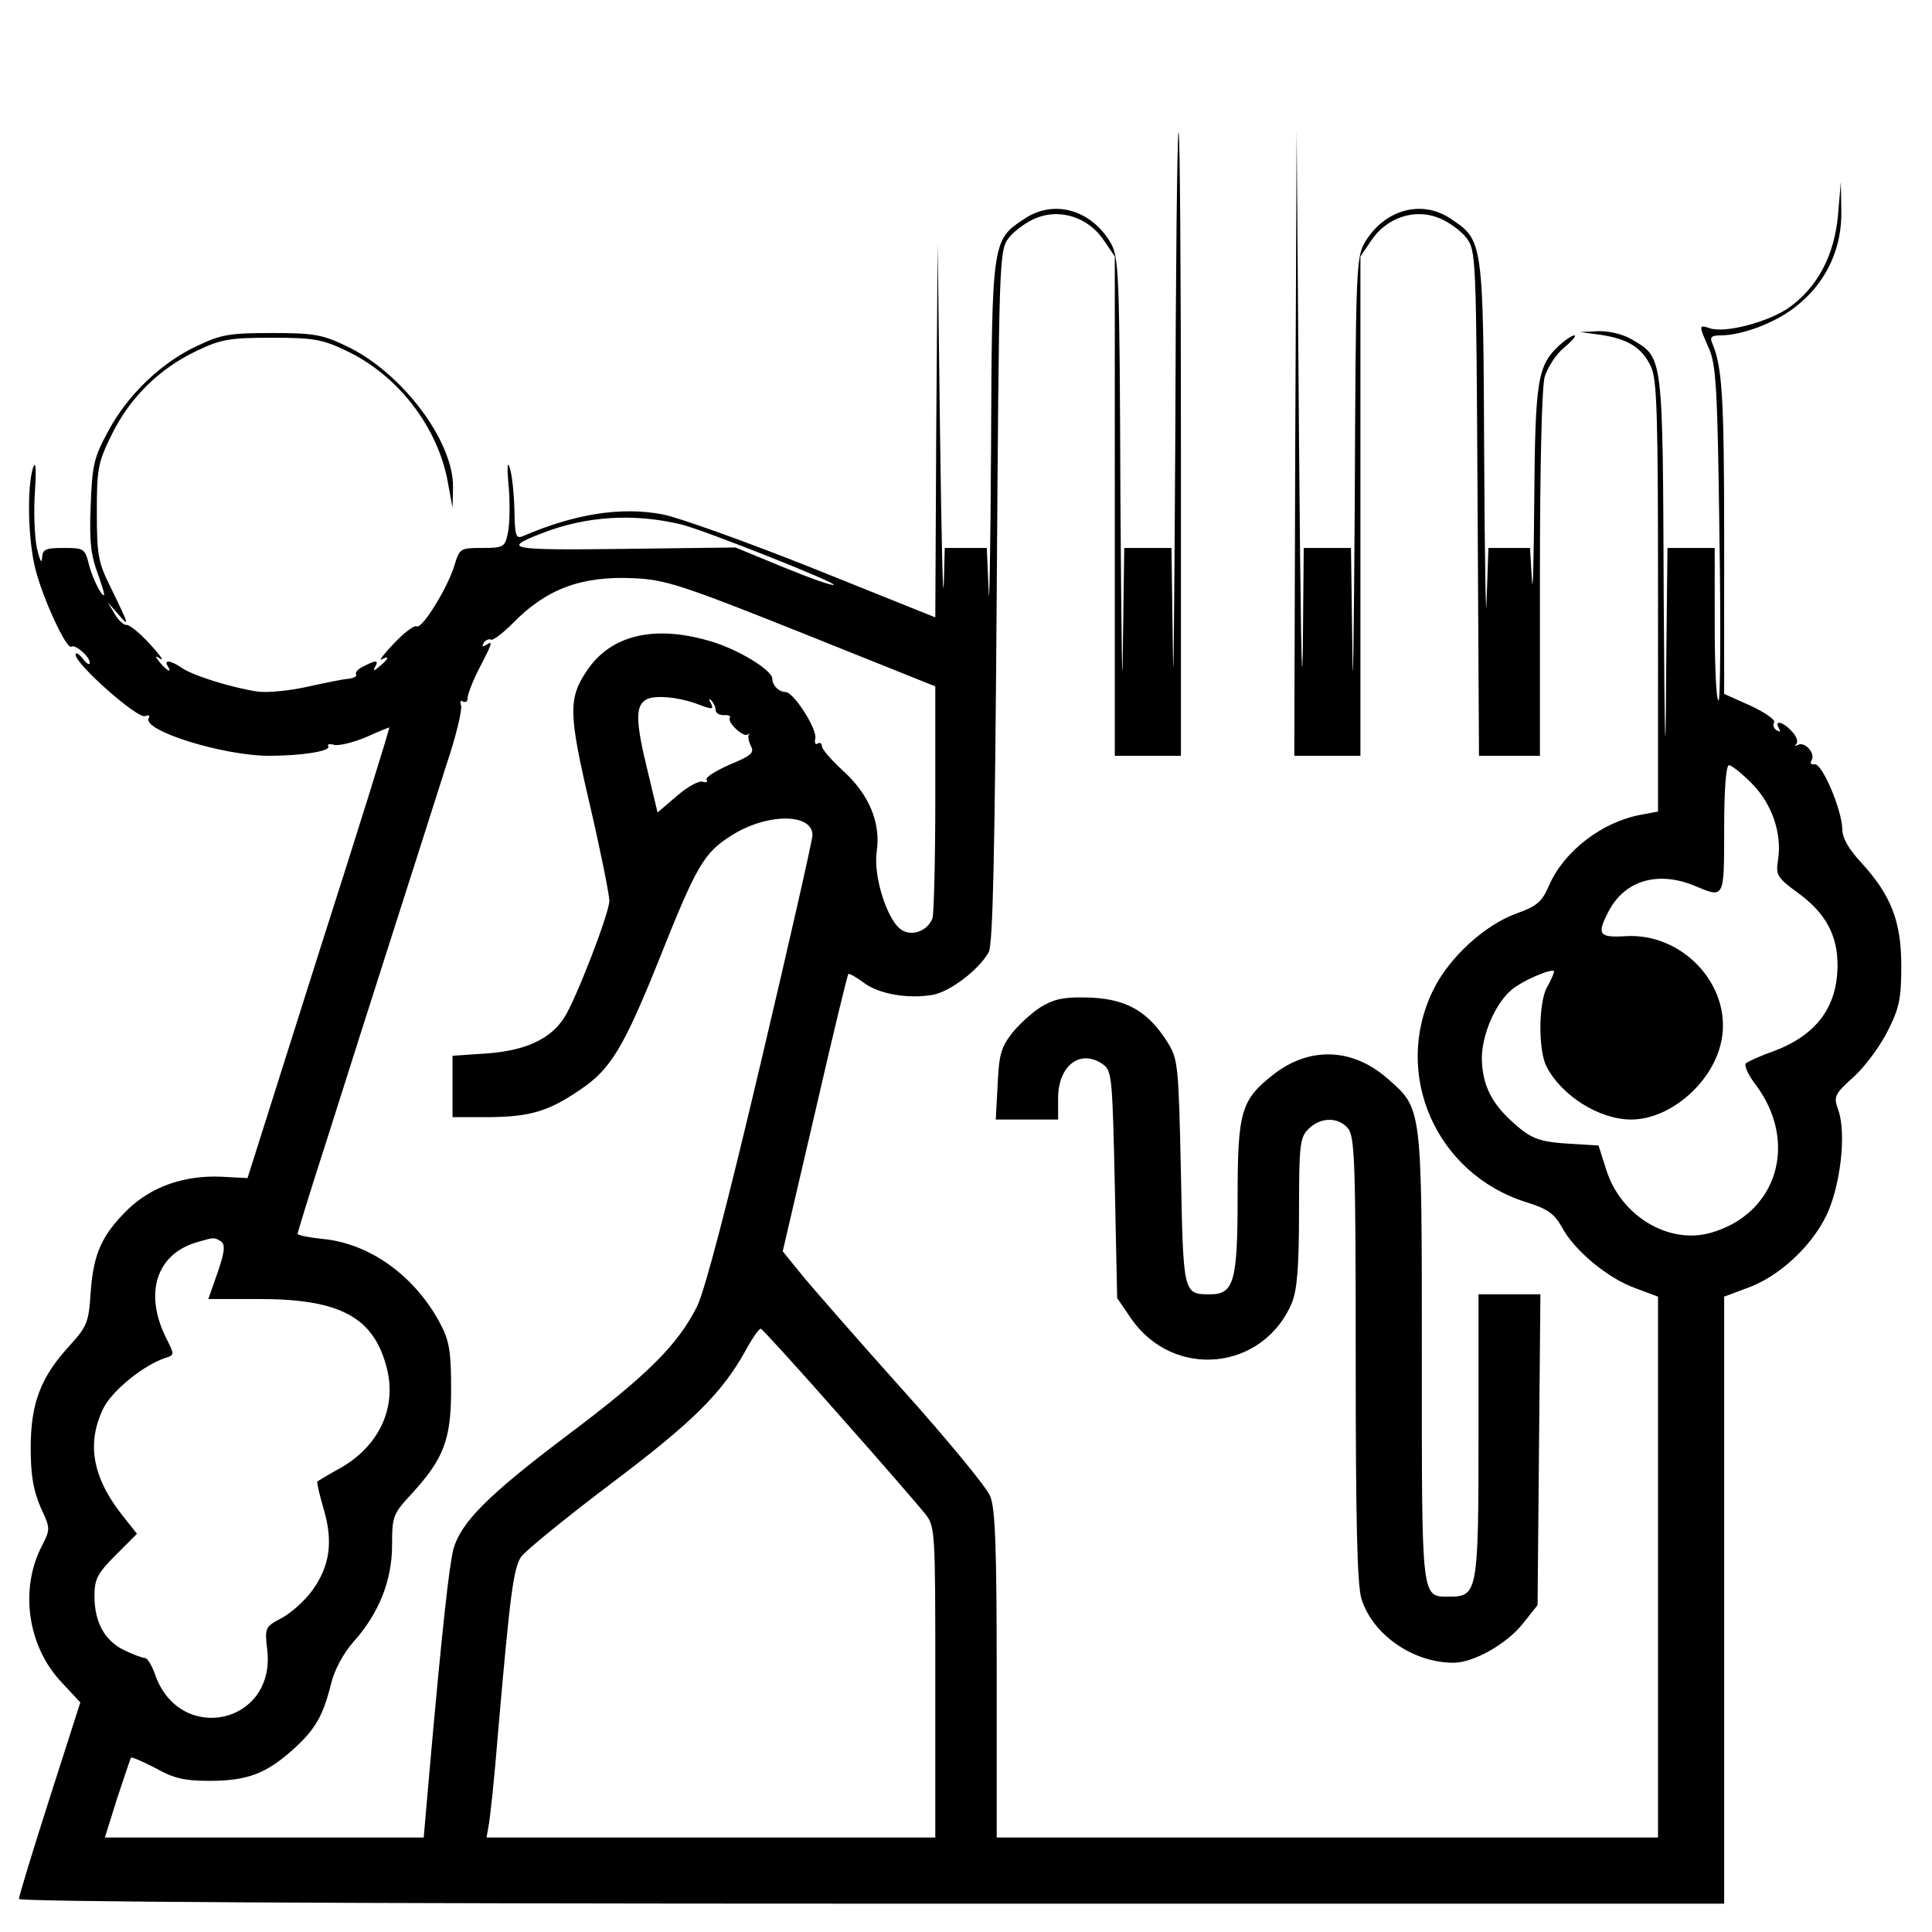
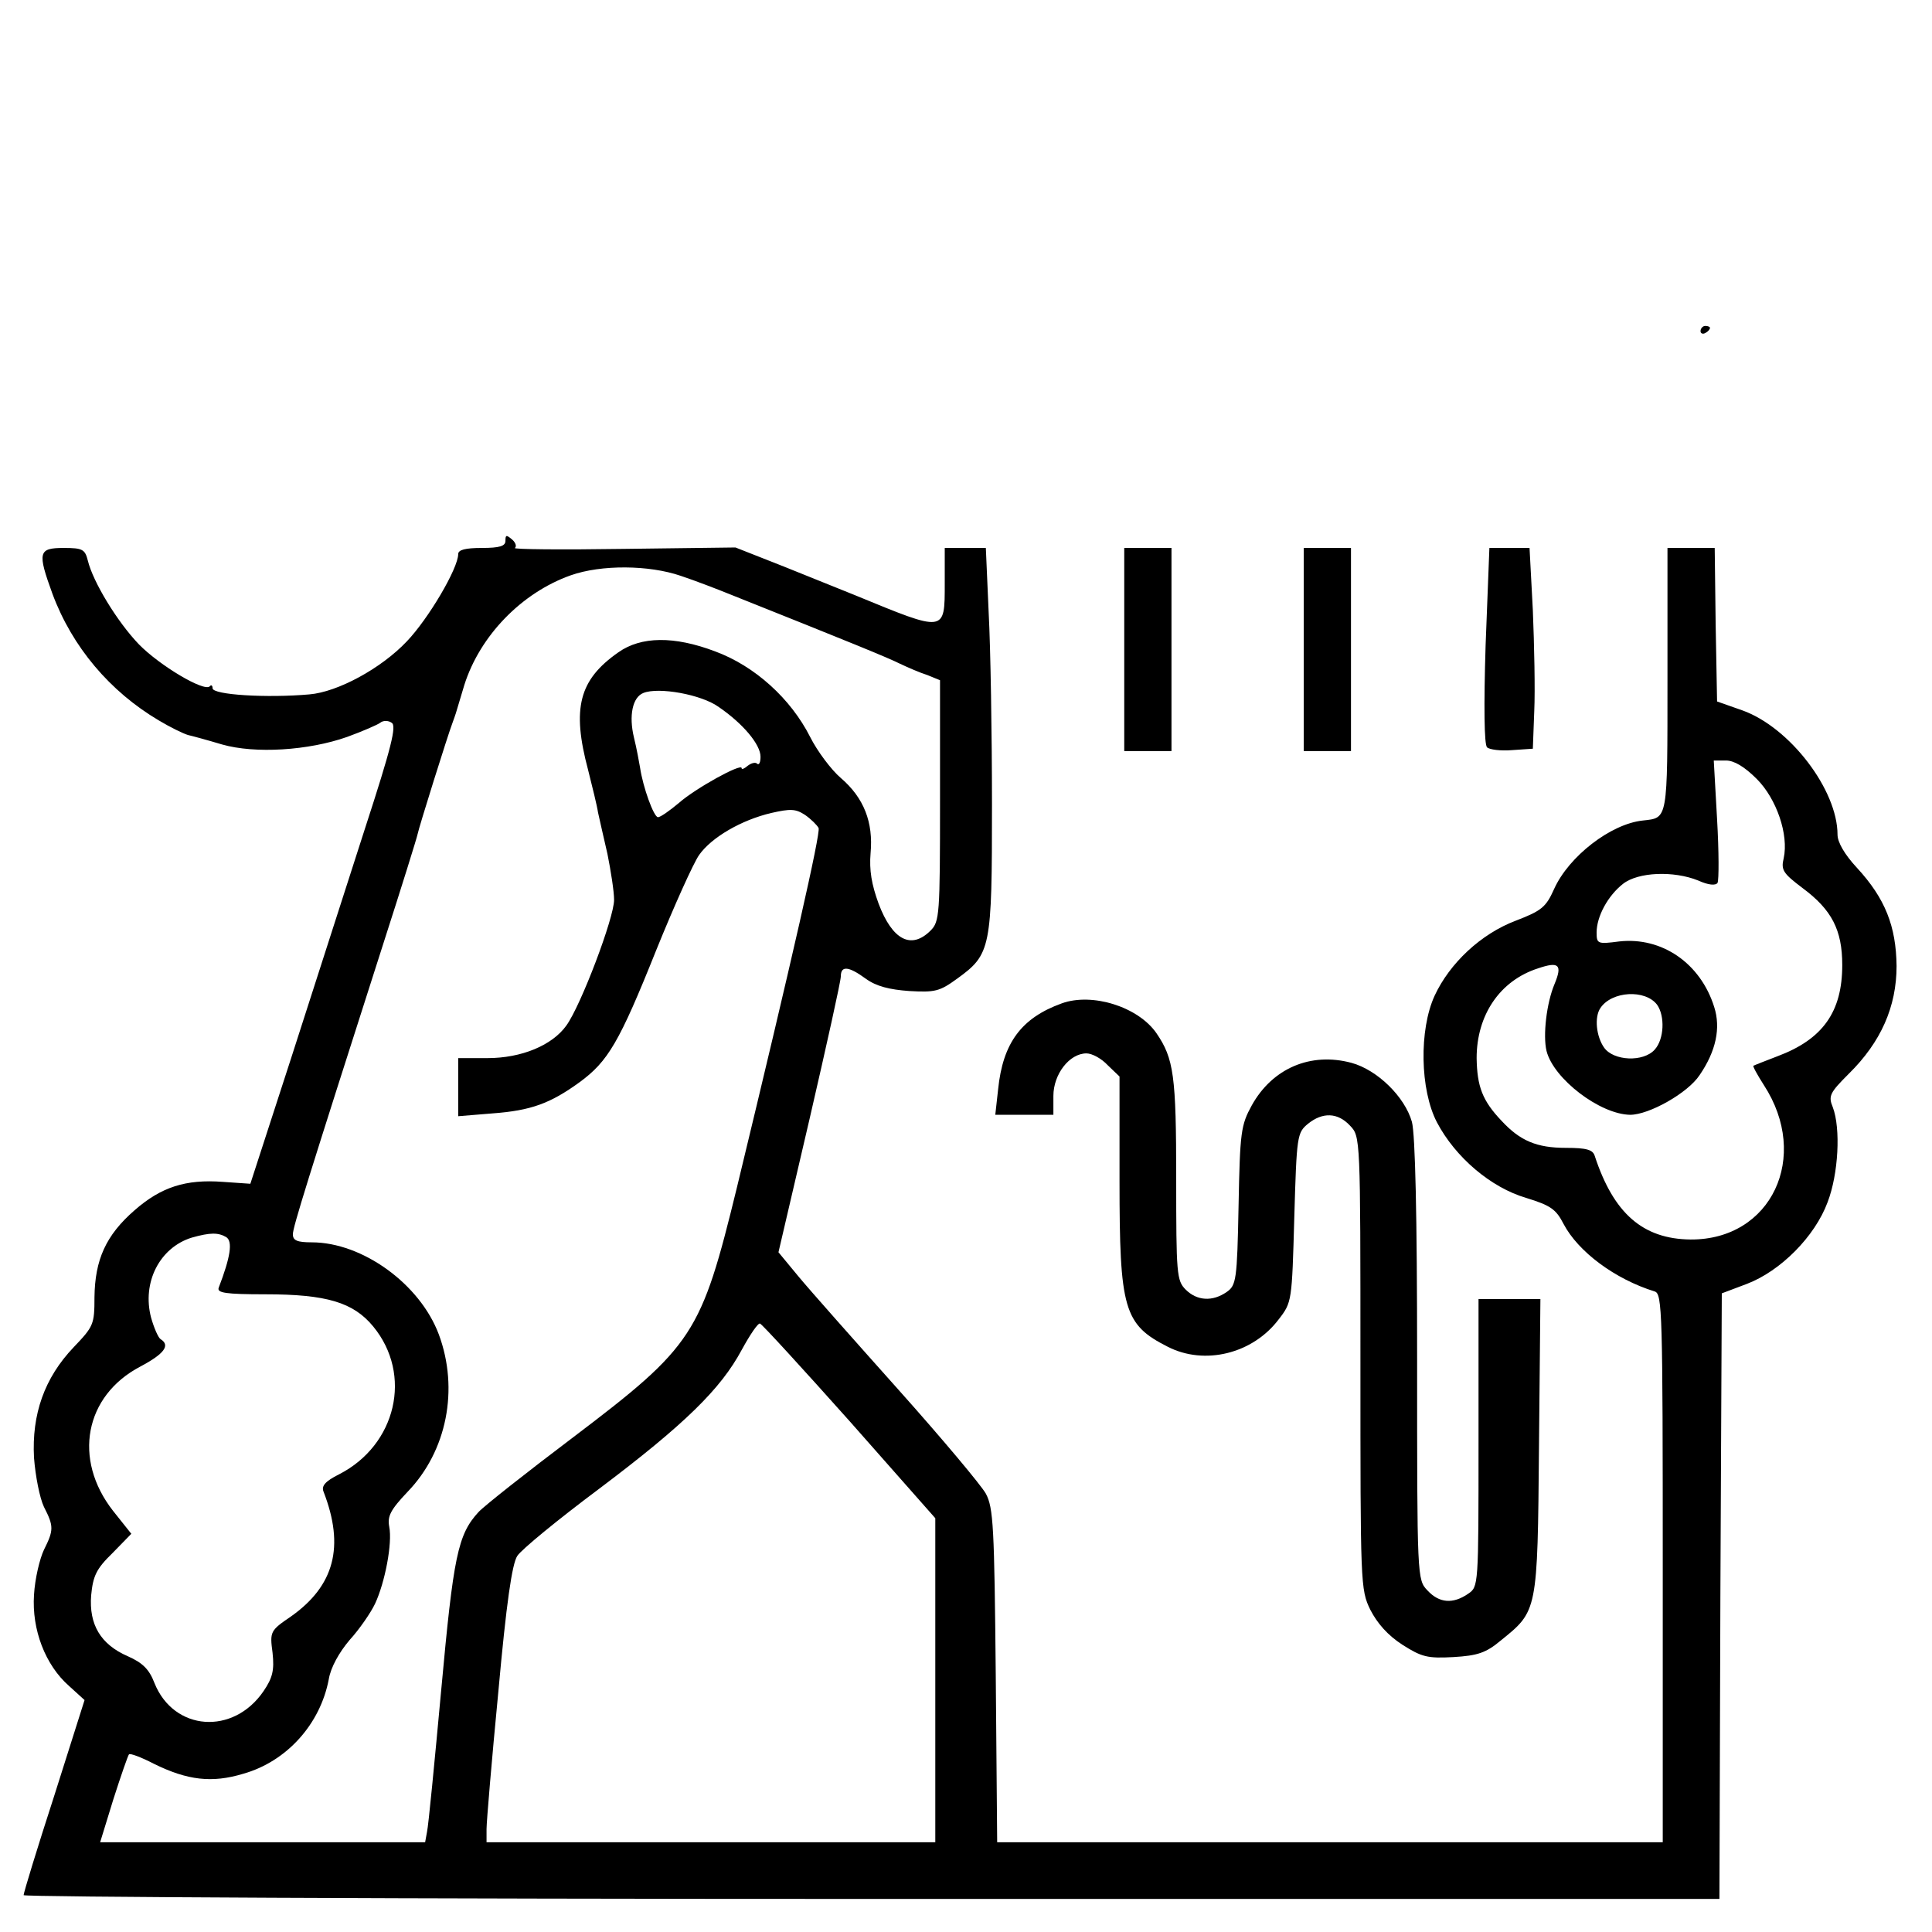
<svg xmlns="http://www.w3.org/2000/svg" version="1.0" width="409pt" height="409pt" viewBox="0 0 409 409" preserveAspectRatio="xMidYMid meet">
  <g transform="translate(0,409) scale(0.1,-0.1)" fill="#000000" stroke="none">
-     <path d="M2488 3153 c-2 -362 -4 -560 -5 -440 l-3 217 -50 0 -50 0 -3 -217 c-1 -120 -3 18 -5 307 -2 504 -3 526 -22 558 -42 69 -120 90 -181 49 -69 -45 -69 -47 -71 -487 -1 -217 -4 -353 -5 -302 l-4 92 -44 0 -45 0 -2 -77 c-2 -43 -5 102 -8 322 l-5 400 -3 -396 -2 -396 -259 104 c-143 57 -286 108 -318 114 -88 17 -187 1 -296 -46 -15 -6 -17 0 -18 56 -1 35 -5 75 -10 89 -5 16 -6 1 -2 -41 3 -37 2 -81 -2 -98 -6 -29 -9 -31 -54 -31 -47 0 -48 -1 -59 -37 -14 -47 -69 -136 -80 -129 -5 3 -26 -13 -48 -36 -21 -22 -33 -38 -26 -34 18 10 15 1 -5 -15 -11 -10 -14 -10 -9 -1 9 15 1 15 -25 1 -11 -5 -18 -13 -15 -17 2 -4 -6 -8 -17 -9 -12 -1 -51 -9 -87 -17 -36 -8 -83 -13 -105 -10 -53 8 -135 33 -160 50 -23 16 -39 18 -30 4 10 -16 -1 -11 -16 7 -12 15 -12 16 1 8 8 -4 -3 10 -24 33 -21 23 -43 40 -48 39 -5 -1 -17 9 -25 23 l-15 25 22 -25 c25 -29 24 -25 -15 55 -27 54 -30 69 -30 160 0 93 2 105 32 166 39 79 102 140 181 177 50 24 70 27 157 27 87 0 107 -3 157 -27 111 -52 197 -164 217 -284 l9 -49 1 41 c3 99 -109 247 -227 302 -50 24 -69 27 -157 27 -88 0 -107 -3 -157 -27 -76 -35 -148 -104 -189 -181 -30 -55 -34 -72 -37 -157 -3 -78 0 -105 17 -150 13 -37 15 -48 5 -35 -8 11 -19 36 -25 57 -9 37 -11 38 -54 38 -40 0 -45 -3 -46 -22 -1 -13 -5 -3 -11 22 -5 25 -7 79 -4 120 3 47 2 66 -4 50 -13 -41 -11 -152 5 -215 16 -63 66 -171 76 -164 8 6 39 -21 39 -34 0 -6 -7 -2 -15 9 -8 10 -15 14 -15 8 0 -20 131 -136 147 -130 8 3 11 1 8 -4 -16 -26 157 -80 255 -80 69 0 131 10 125 20 -3 5 3 6 13 3 10 -2 39 5 66 16 26 12 49 21 50 21 2 0 -65 -215 -149 -477 l-151 -477 -57 3 c-77 3 -146 -21 -196 -69 -55 -54 -73 -93 -79 -175 -4 -65 -8 -73 -44 -113 -62 -67 -83 -123 -83 -217 0 -60 6 -91 21 -126 21 -45 21 -46 2 -83 -47 -92 -29 -213 43 -288 l39 -42 -65 -203 c-36 -112 -65 -208 -65 -213 0 -6 669 -10 1805 -10 l1805 0 0 643 0 642 48 18 c66 23 135 86 168 153 30 62 43 173 26 223 -11 30 -9 34 33 72 25 23 57 67 72 98 24 47 28 69 28 136 0 95 -22 150 -84 218 -28 30 -41 53 -41 73 -1 40 -43 140 -59 136 -7 -1 -10 2 -6 8 9 15 -14 41 -29 33 -6 -3 -8 -2 -3 2 4 5 0 17 -10 27 -18 20 -38 25 -27 6 4 -7 3 -8 -5 -4 -6 4 -9 12 -5 17 3 5 -20 21 -50 35 l-56 25 0 327 c0 300 -4 365 -25 415 -6 13 -2 17 17 17 49 0 125 30 167 67 60 50 91 121 89 198 l-1 60 -6 -71 c-8 -85 -43 -151 -102 -194 -43 -31 -136 -56 -169 -45 -24 8 -24 7 -3 -41 16 -34 19 -85 23 -396 3 -196 2 -354 -2 -351 -5 2 -8 76 -8 164 l0 159 -50 0 -50 0 -3 -282 c-1 -199 -3 -146 -5 180 -2 510 -1 504 -65 542 -19 12 -48 19 -72 19 l-40 -2 45 -6 c57 -9 86 -27 105 -67 13 -27 15 -103 15 -487 l0 -455 -37 -7 c-81 -15 -161 -76 -193 -148 -16 -37 -26 -45 -70 -61 -67 -24 -143 -94 -176 -162 -87 -178 6 -389 197 -449 45 -14 59 -24 75 -52 26 -50 99 -110 156 -130 l48 -18 0 -572 0 -573 -700 0 -700 0 0 345 c0 269 -3 353 -14 378 -7 18 -91 120 -187 227 -96 107 -192 217 -213 243 l-39 48 68 292 c37 161 69 294 71 295 1 2 16 -6 32 -18 33 -25 95 -35 147 -26 37 7 97 53 118 90 9 16 13 206 17 753 5 725 5 732 26 760 12 15 38 34 59 42 51 20 110 0 142 -48 l23 -34 0 -528 0 -529 70 0 70 0 0 660 c0 363 -2 660 -5 660 -3 0 -6 -296 -7 -657z m-1043 -174 c50 -13 325 -122 320 -127 -2 -3 -50 14 -106 37 l-102 42 -237 -3 c-244 -3 -259 0 -173 33 94 37 198 43 298 18z m253 -229 l282 -113 0 -237 c0 -131 -3 -246 -6 -254 -10 -26 -41 -38 -63 -26 -31 16 -63 114 -55 167 9 61 -16 121 -71 171 -25 23 -45 46 -45 52 0 6 -4 9 -9 6 -5 -4 -7 2 -5 11 4 20 -46 98 -63 98 -14 0 -28 14 -28 28 0 19 -77 65 -136 81 -116 33 -206 11 -256 -63 -40 -59 -40 -90 6 -286 23 -99 41 -190 41 -202 0 -26 -72 -212 -96 -248 -29 -45 -82 -69 -162 -75 l-74 -5 0 -65 0 -65 78 0 c86 1 125 12 192 58 65 43 93 91 167 275 80 201 95 226 153 263 75 48 172 48 172 1 0 -10 -49 -226 -109 -480 -71 -301 -118 -481 -135 -517 -41 -82 -105 -146 -277 -275 -167 -126 -223 -183 -239 -239 -9 -34 -24 -168 -51 -473 l-12 -138 -338 0 -337 0 26 83 c15 45 28 84 29 86 2 2 25 -8 52 -22 39 -22 62 -27 115 -27 79 0 119 15 176 66 48 43 64 72 81 140 7 29 26 64 47 88 54 60 82 130 82 205 0 60 2 66 39 106 71 77 86 117 86 225 0 80 -4 102 -23 138 -53 100 -148 169 -247 179 -30 3 -55 8 -55 11 0 3 27 91 61 196 84 266 214 670 255 800 20 59 33 115 30 123 -3 8 -1 11 4 8 6 -3 10 0 10 8 0 7 11 36 25 63 29 56 29 58 13 48 -7 -4 -8 -3 -4 5 4 6 11 9 15 7 4 -3 25 13 47 35 70 72 145 100 254 95 68 -3 100 -13 358 -116z m-220 -151 c31 -12 34 -11 26 4 -4 7 -3 9 2 4 5 -5 9 -14 9 -20 0 -7 8 -11 18 -11 9 1 15 -2 12 -6 -6 -9 29 -42 38 -35 4 3 5 2 2 -1 -2 -4 0 -14 5 -24 7 -14 0 -20 -46 -39 -29 -13 -52 -27 -48 -32 3 -5 -1 -6 -8 -4 -8 3 -32 -10 -55 -30 l-41 -35 -21 88 c-26 106 -26 138 -3 151 17 10 67 6 110 -10z m2230 -167 c43 -43 65 -106 56 -163 -5 -31 -2 -37 42 -69 59 -43 84 -90 84 -153 0 -89 -45 -149 -137 -183 -26 -9 -52 -21 -57 -25 -4 -4 4 -23 19 -43 94 -123 48 -276 -94 -316 -90 -25 -191 37 -221 135 l-16 50 -49 3 c-74 4 -91 9 -130 44 -47 41 -67 81 -68 137 0 49 27 113 60 143 22 21 93 51 93 41 -1 -5 -7 -19 -15 -33 -18 -32 -19 -133 -1 -168 32 -62 112 -112 179 -112 85 0 177 82 192 171 20 115 -85 226 -206 217 -54 -3 -59 4 -34 52 34 66 104 87 182 55 64 -27 63 -29 63 120 0 83 4 135 10 135 6 0 27 -17 48 -38z m-3240 -970 c9 -7 8 -21 -7 -65 l-20 -57 108 0 c172 0 243 -39 270 -147 21 -83 -16 -163 -97 -210 -26 -14 -48 -28 -50 -29 -2 -1 4 -27 13 -58 21 -70 13 -122 -24 -173 -15 -21 -44 -47 -64 -58 -36 -19 -37 -20 -31 -70 16 -155 -184 -198 -237 -52 -7 21 -17 37 -22 37 -5 0 -24 7 -43 16 -42 20 -64 59 -64 115 0 36 6 48 45 87 l45 45 -27 34 c-68 84 -81 158 -43 234 20 37 85 90 132 105 17 5 17 7 2 37 -50 96 -25 181 62 207 38 11 37 11 52 2z m1308 -367 c88 -99 169 -193 182 -209 22 -28 22 -33 22 -357 l0 -329 -475 0 -475 0 4 23 c3 12 13 105 21 207 25 287 32 339 48 364 9 13 94 82 189 154 174 131 236 192 287 284 14 26 29 47 32 45 3 -1 78 -83 165 -182z" />
-     <path d="M2742 3153 l-2 -663 70 0 70 0 0 529 0 528 23 34 c32 48 91 68 142 48 21 -8 47 -27 59 -42 21 -28 21 -37 24 -563 l3 -534 64 0 65 0 0 383 c0 230 4 397 10 419 6 20 24 48 41 62 17 14 27 26 22 26 -5 0 -20 -10 -32 -21 -46 -43 -51 -73 -53 -326 -1 -131 -3 -208 -5 -170 l-4 67 -44 0 -44 0 -4 -112 c-1 -62 -4 74 -5 302 -2 462 -2 461 -71 507 -61 41 -139 20 -181 -49 -19 -32 -20 -54 -22 -558 -2 -289 -4 -427 -5 -307 l-3 217 -50 0 -50 0 -2 -217 c-2 -120 -5 79 -8 442 l-5 660 -3 -662z" />
-     <path d="M2210 1962 c-19 -10 -48 -36 -65 -56 -26 -33 -30 -47 -33 -112 l-4 -74 66 0 66 0 0 45 c0 70 48 106 96 71 18 -13 19 -32 24 -254 l5 -240 30 -44 c90 -129 279 -110 340 34 11 28 15 75 15 193 0 142 2 157 20 175 25 25 62 26 83 2 15 -17 17 -65 17 -487 0 -340 3 -479 12 -509 23 -76 109 -136 195 -136 42 0 112 39 147 83 l31 39 3 329 3 329 -66 0 -65 0 0 -298 c0 -329 -2 -342 -60 -342 -62 0 -60 -16 -60 508 0 534 1 524 -73 589 -73 64 -163 68 -239 10 -71 -55 -78 -79 -78 -262 0 -178 -8 -205 -58 -205 -57 0 -57 -1 -62 257 -5 228 -6 240 -28 276 -41 65 -85 91 -161 95 -51 2 -74 -1 -101 -16z" />
+     <path d="M3600 3389 c0 -5 5 -7 10 -4 6 3 10 8 10 11 0 2 -4 4 -10 4 -5 0 -10 -5 -10 -11z" />
+     <path d="M1070 2945 c0 -11 -12 -15 -50 -15 -35 0 -50 -4 -50 -13 0 -30 -63 -137 -109 -185 -54 -57 -146 -107 -206 -112 -90 -8 -205 -1 -205 13 0 6 -3 8 -6 4 -12 -12 -106 44 -150 89 -46 48 -97 132 -108 177 -6 24 -11 27 -51 27 -54 0 -56 -9 -24 -97 42 -113 122 -207 225 -268 25 -15 52 -28 62 -31 9 -2 42 -11 72 -20 70 -20 183 -13 265 16 33 12 65 26 70 30 6 5 17 5 24 0 11 -6 0 -51 -57 -226 -39 -121 -109 -339 -156 -485 l-86 -265 -58 4 c-79 6 -131 -11 -187 -60 -61 -53 -84 -105 -85 -184 0 -58 -2 -62 -44 -106 -62 -65 -89 -142 -84 -234 3 -39 12 -85 21 -104 21 -41 21 -49 0 -91 -9 -19 -19 -61 -21 -95 -5 -74 24 -149 74 -193 l33 -30 -64 -202 c-36 -111 -65 -206 -65 -211 0 -4 808 -8 1795 -8 l1795 0 2 641 3 641 53 20 c71 27 144 100 171 173 23 60 28 156 11 201 -10 24 -6 31 34 71 68 67 101 142 101 228 -1 84 -24 143 -84 208 -26 28 -41 54 -41 70 0 95 -101 227 -201 263 l-54 19 -3 163 -2 162 -50 0 -50 0 0 -279 c0 -300 1 -292 -52 -298 -68 -7 -157 -76 -188 -145 -17 -38 -26 -46 -81 -67 -74 -28 -140 -90 -172 -159 -33 -72 -31 -199 5 -268 39 -74 114 -138 189 -160 52 -16 63 -24 79 -55 31 -59 109 -117 193 -143 16 -5 17 -42 17 -586 l0 -580 -704 0 -705 0 -3 353 c-3 316 -5 355 -21 385 -10 18 -93 117 -185 220 -92 103 -187 210 -211 239 l-43 52 66 283 c36 156 66 291 66 301 0 23 16 22 53 -5 22 -16 50 -23 92 -26 54 -3 64 -1 101 26 72 52 74 64 74 369 0 149 -3 331 -7 406 l-6 137 -44 0 -43 0 0 -75 c0 -105 2 -104 -190 -25 -25 10 -92 37 -149 60 l-104 41 -237 -3 c-131 -2 -235 -1 -230 2 4 3 2 11 -6 18 -12 10 -14 10 -14 -3z m371 -74 c30 -10 77 -28 104 -39 258 -103 334 -134 360 -147 17 -8 42 -19 58 -24 l27 -11 0 -255 c0 -242 -1 -256 -20 -275 -41 -41 -81 -20 -110 57 -15 41 -20 71 -17 107 6 65 -14 117 -63 159 -20 17 -50 57 -65 87 -41 81 -117 150 -201 181 -87 33 -157 32 -205 -2 -83 -58 -99 -118 -64 -249 9 -36 19 -76 21 -90 3 -14 12 -53 20 -88 7 -35 14 -79 14 -97 0 -38 -70 -223 -101 -266 -30 -42 -95 -69 -167 -69 l-62 0 0 -61 0 -62 73 6 c81 6 122 21 184 66 60 44 84 84 162 279 38 94 79 185 91 202 26 37 89 74 153 89 40 9 51 9 71 -4 13 -9 26 -22 29 -28 4 -12 -54 -269 -173 -761 -76 -311 -91 -335 -347 -529 -98 -74 -188 -145 -200 -158 -44 -48 -53 -93 -79 -377 -14 -152 -27 -287 -30 -300 l-4 -22 -344 0 -344 0 28 91 c16 50 31 93 33 95 2 3 26 -6 53 -20 71 -35 123 -41 189 -21 92 26 163 105 181 200 4 25 22 57 44 83 21 23 45 58 54 77 21 45 37 128 30 163 -4 22 2 35 39 74 83 86 109 217 66 333 -40 107 -162 195 -269 195 -31 0 -40 4 -40 17 0 15 29 108 192 617 39 121 71 224 72 230 2 12 65 213 74 236 3 8 6 17 7 20 1 3 9 30 18 60 33 104 121 195 225 232 65 23 166 22 233 -1z m81 -278 c51 -35 88 -79 88 -105 0 -12 -3 -18 -7 -15 -3 4 -12 2 -20 -4 -7 -6 -13 -9 -13 -5 0 11 -98 -43 -133 -74 -19 -16 -39 -30 -44 -30 -9 0 -32 64 -38 105 -2 11 -7 40 -13 64 -11 46 -3 85 20 94 32 13 123 -3 160 -30z m2197 -152 c42 -42 68 -118 57 -168 -6 -25 -1 -32 40 -63 62 -46 84 -89 84 -163 0 -99 -41 -157 -137 -193 -26 -10 -49 -19 -51 -20 -2 -1 8 -19 22 -41 99 -152 16 -328 -155 -327 -101 1 -163 55 -203 177 -4 13 -17 17 -61 17 -62 0 -97 15 -136 57 -41 43 -52 73 -53 133 0 91 49 164 130 190 44 15 52 8 35 -33 -17 -40 -25 -109 -17 -142 15 -59 113 -134 177 -135 40 0 122 46 147 84 35 51 45 100 31 144 -29 93 -111 149 -201 139 -46 -6 -48 -5 -48 19 0 34 24 78 56 103 32 25 107 28 159 7 22 -10 37 -11 41 -5 3 6 3 66 -1 135 l-7 124 26 0 c17 0 39 -13 65 -39z m-211 -478 c17 -24 15 -73 -5 -95 -24 -27 -87 -24 -107 4 -17 24 -21 65 -8 84 24 36 95 40 120 7z m-3029 -492 c14 -9 9 -42 -16 -107 -4 -11 14 -14 99 -14 129 0 186 -17 228 -68 84 -102 49 -251 -72 -313 -30 -15 -38 -25 -33 -37 45 -116 23 -199 -69 -264 -44 -30 -45 -32 -39 -77 4 -37 0 -53 -19 -81 -64 -94 -190 -85 -231 17 -11 29 -25 43 -57 57 -57 25 -82 67 -77 129 4 41 11 56 45 89 l40 41 -39 49 c-85 109 -60 243 58 305 51 27 64 45 43 58 -5 3 -14 24 -20 45 -20 75 18 149 86 170 39 11 56 11 73 1z m1320 -390 l181 -205 0 -343 0 -343 -475 0 -475 0 0 28 c0 15 11 146 25 291 17 188 29 270 40 287 8 13 86 77 173 142 182 137 258 212 302 294 18 33 35 58 39 56 5 -2 90 -95 190 -207z" />
+     <path d="M2380 2715 l0 -215 50 0 50 0 0 215 0 215 -50 0 -50 0 0 -215z" />
+     <path d="M2760 2715 l0 -215 50 0 50 0 0 215 0 215 -50 0 -50 0 0 -215z" />
+     <path d="M3145 2724 c-4 -129 -3 -210 3 -216 5 -5 29 -8 53 -6 l44 3 3 80 c2 44 0 140 -3 213 l-7 132 -43 0 -42 0 -8 -206z" />
+     <path d="M2248 1966 c-86 -31 -125 -84 -135 -182 l-6 -54 62 0 61 0 0 40 c0 46 34 90 70 90 12 0 32 -11 45 -25 l25 -24 0 -221 c0 -271 9 -304 102 -351 78 -40 180 -15 235 58 28 36 28 38 33 216 5 173 6 179 29 198 31 25 63 24 89 -4 22 -23 22 -24 22 -502 0 -469 0 -480 21 -523 15 -29 37 -54 68 -74 41 -26 53 -29 108 -26 51 3 69 9 100 35 78 63 78 60 81 411 l3 312 -65 0 -66 0 0 -304 c0 -304 0 -305 -22 -320 -32 -22 -61 -20 -86 7 -22 23 -22 25 -22 488 0 308 -4 477 -11 504 -15 53 -73 110 -128 125 -86 23 -167 -11 -211 -90 -23 -42 -25 -56 -28 -213 -3 -157 -5 -168 -25 -182 -30 -21 -63 -19 -87 5 -19 19 -20 33 -20 234 0 219 -5 255 -42 309 -39 56 -136 86 -200 63z" />
  </g>
</svg>
